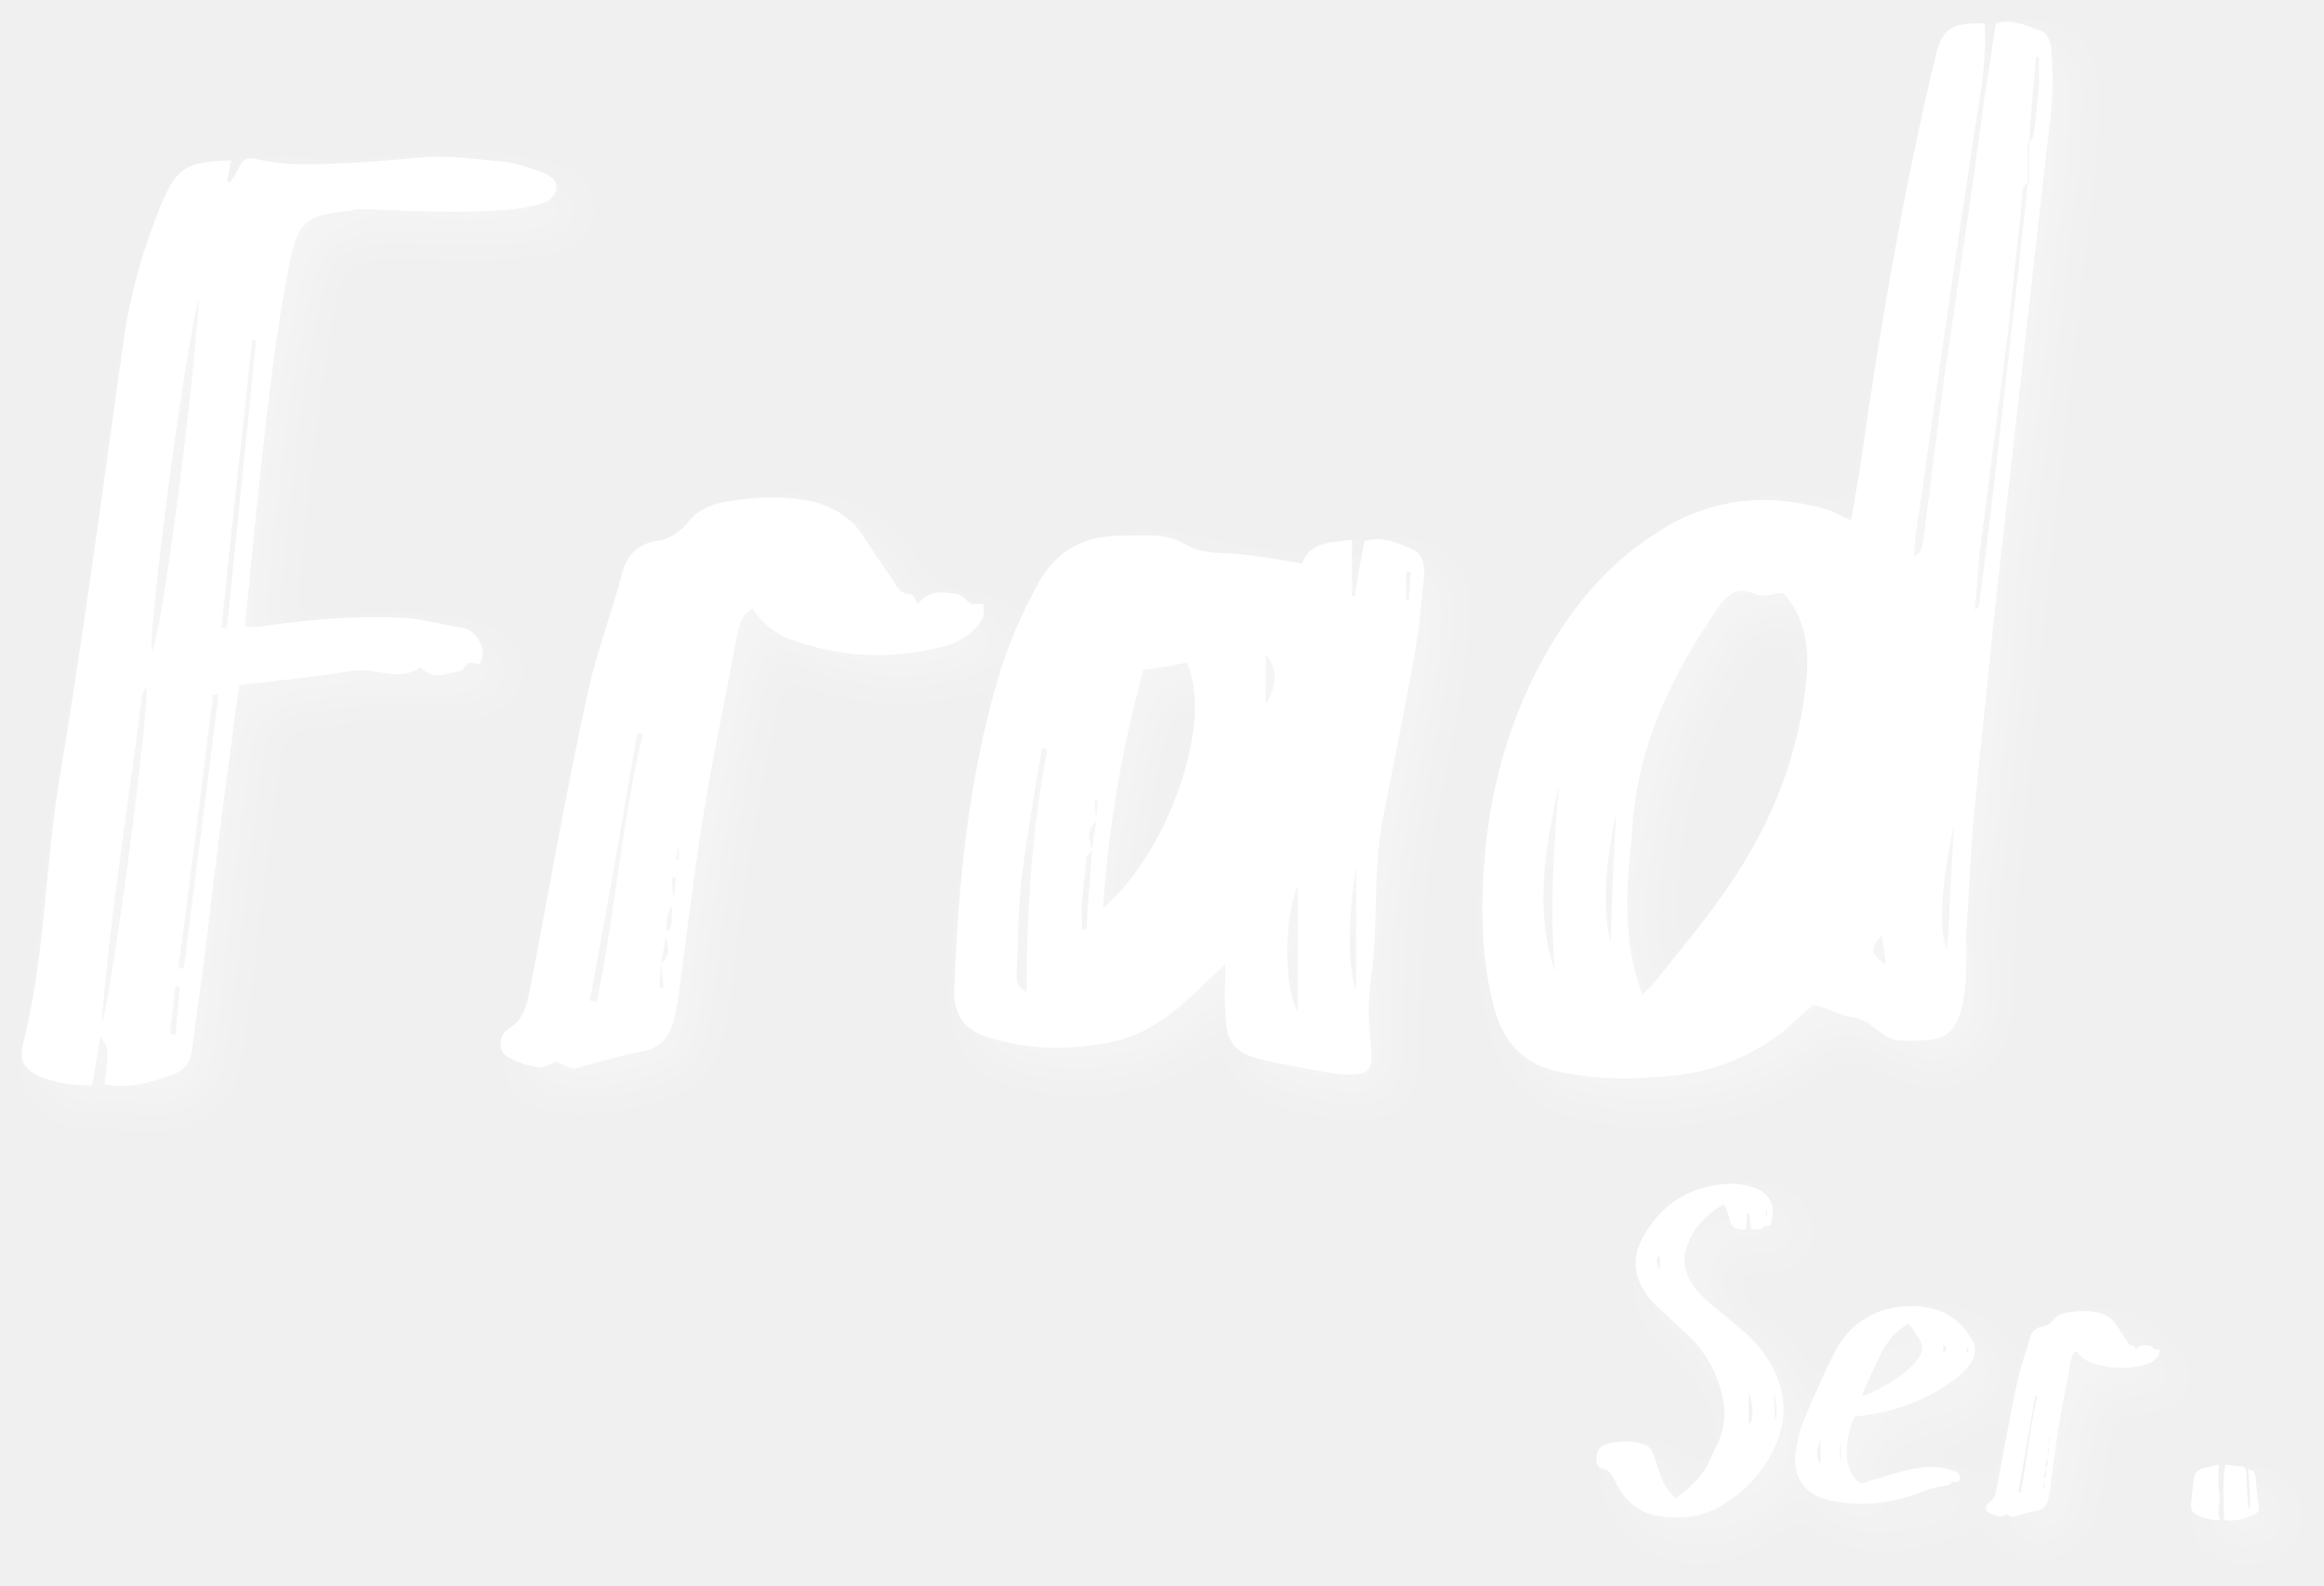
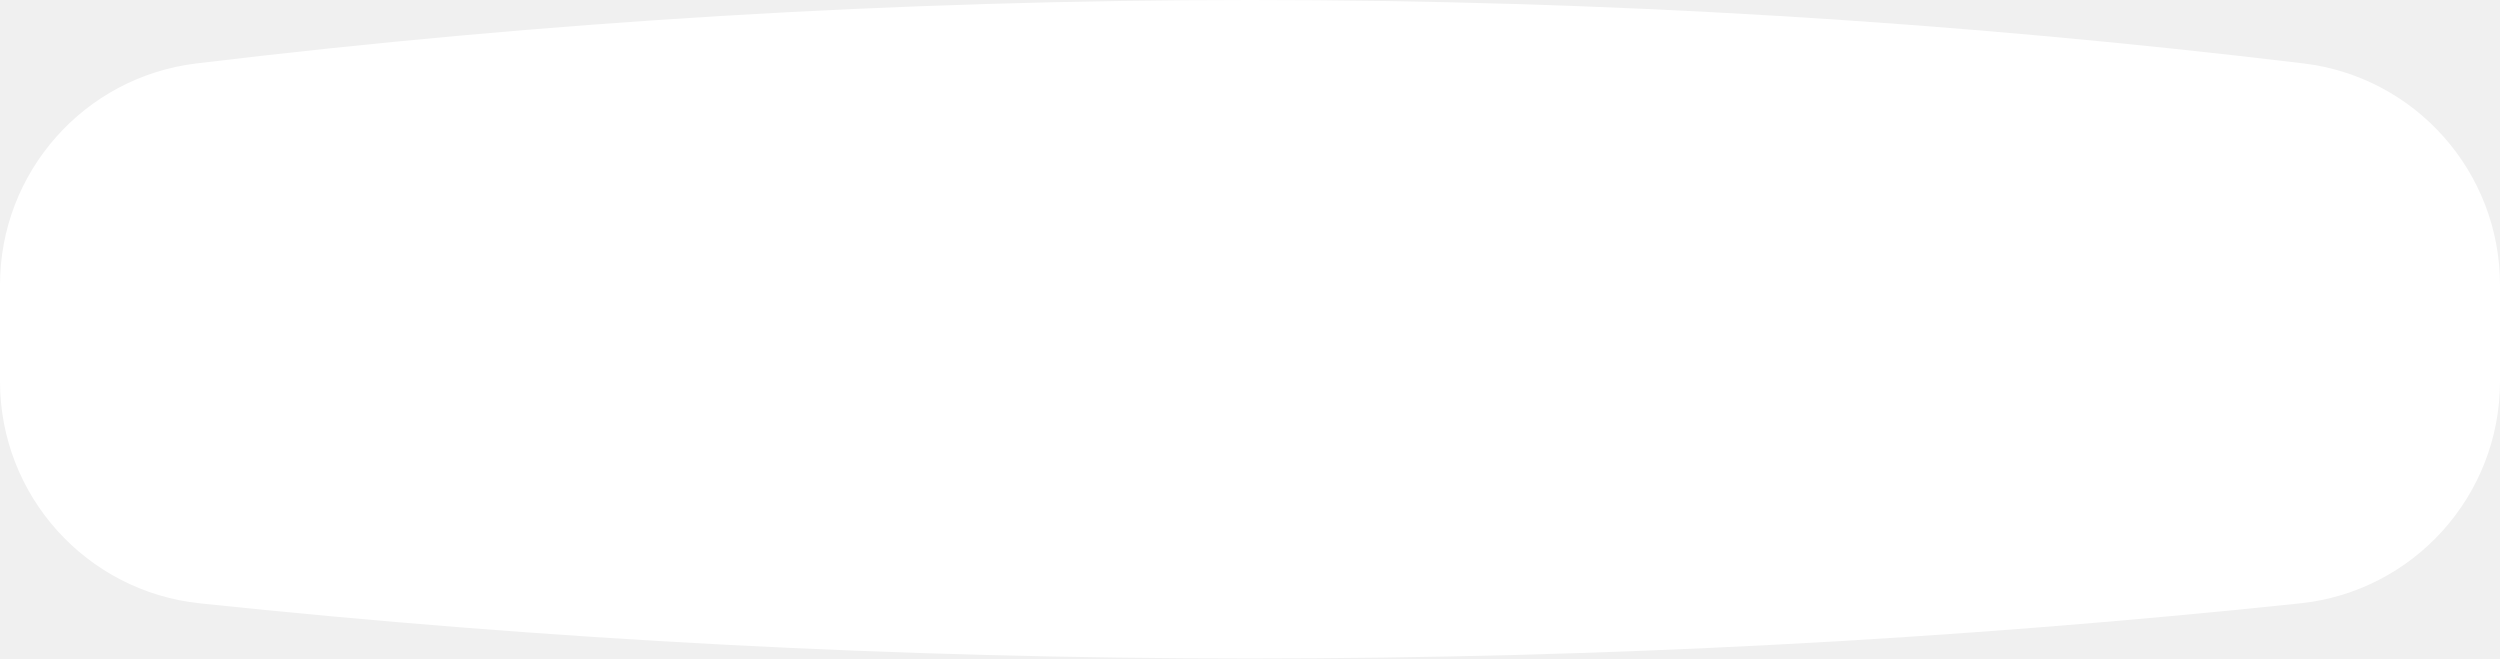
- <svg xmlns="http://www.w3.org/2000/svg" xmlns:xlink="http://www.w3.org/1999/xlink" width="214px" height="146px" viewBox="0 0 214 146" version="1.1">
-   <defs>
-     <path d="M152.308,135.955 C153.503,135.076 154.514,134.149 155.204,132.945 C155.525,132.297 155.801,131.649 156.123,131.001 C157.226,128.731 156.812,126.509 155.847,124.286 C155.295,123.128 154.56,122.017 153.641,121.137 C152.814,120.35 151.986,119.609 151.205,118.868 C150.745,118.451 150.286,118.034 149.918,117.571 C148.401,115.673 148.171,113.774 149.412,111.69 C150.837,109.236 152.951,107.661 155.755,107.152 C157.042,106.921 158.375,106.921 159.616,107.384 C160.903,107.893 161.5,108.958 161.133,110.255 C161.087,110.579 161.133,111.042 160.535,110.857 C160.213,111.366 159.708,111.181 159.248,111.181 C159.202,110.671 159.11,110.208 159.064,109.745 L158.881,109.745 C158.835,110.208 158.835,110.671 158.789,111.135 C158.375,111.273 158.007,111.181 157.64,110.996 C157.456,110.857 157.364,110.579 157.272,110.347 C157.134,109.838 157.042,109.329 156.72,108.865 C154.974,109.931 153.687,111.273 153.181,113.311 C152.951,114.283 153.227,115.21 153.733,116.089 C154.192,116.877 154.882,117.525 155.571,118.127 C156.582,118.914 157.594,119.748 158.559,120.581 C159.524,121.415 160.305,122.341 160.949,123.406 C162.42,125.907 162.695,128.5 161.454,131.186 C160.443,133.409 158.881,135.122 156.858,136.419 C154.882,137.715 152.676,137.993 150.424,137.53 C148.539,137.159 147.39,135.817 146.609,134.149 C146.379,133.733 146.195,133.362 145.643,133.27 C145.184,133.177 145,132.807 145,132.343 C145,131.556 145.368,131.047 146.103,130.908 C147.16,130.676 148.217,130.63 149.274,130.954 C149.78,131.093 150.102,131.417 150.24,131.88 C150.469,132.529 150.653,133.177 150.883,133.779 C151.159,134.613 151.573,135.307 152.308,135.955 Z M159.018,129.009 C159.064,129.056 159.156,129.056 159.202,129.056 C159.524,128.083 159.386,127.157 159.018,126.185 L159.018,129.009 Z M161.316,126.323 C161.638,127.157 161.684,127.991 161.454,128.87 C161.408,128.454 161.408,128.037 161.408,127.62 C161.408,127.203 161.362,126.74 161.316,126.323 Z M150.837,113.496 C150.469,114.006 150.469,114.33 150.837,114.885 L150.837,113.496 Z M160.719,109.421 L160.627,109.421 L160.627,109.977 L160.719,109.977 L160.719,109.421 Z M168.762,128.454 C168.211,129.704 167.981,131.001 168.073,132.297 C168.165,133.038 168.441,133.733 168.946,134.288 C169.222,134.566 169.452,134.613 169.819,134.474 C171.244,134.057 172.623,133.547 174.094,133.27 C175.381,132.992 176.714,132.945 177.955,133.455 C178.46,133.64 178.598,133.918 178.414,134.288 C178.368,134.335 178.322,134.427 178.23,134.427 C178.047,134.566 177.771,134.242 177.587,134.659 C177.541,134.798 177.127,134.751 176.852,134.844 C176.484,134.937 176.024,134.983 175.657,135.122 C173.313,136.048 170.923,136.65 168.395,136.419 C167.613,136.372 166.832,136.233 166.097,136.048 C163.936,135.446 163.109,133.779 163.339,131.788 C163.477,130.815 163.661,129.843 164.028,128.963 C164.902,126.833 165.821,124.749 166.832,122.711 C168.073,120.165 170.141,118.683 172.945,118.312 C173.864,118.22 174.829,118.22 175.749,118.451 C177.357,118.775 178.598,119.748 179.471,121.137 C180.023,121.971 179.977,122.85 179.38,123.638 C179.012,124.147 178.598,124.564 178.093,124.934 C175.519,126.879 172.577,127.991 169.36,128.361 C169.176,128.407 168.992,128.407 168.762,128.454 Z M173.726,119.84 C173.404,120.118 173.175,120.257 172.945,120.396 C172.118,121.091 171.52,121.971 171.06,122.943 C170.555,123.962 170.095,124.981 169.636,126.046 C169.59,126.185 169.544,126.323 169.498,126.509 C169.636,126.462 169.728,126.509 169.773,126.462 C171.336,125.814 172.761,124.981 174.002,123.823 C174.324,123.545 174.554,123.175 174.783,122.85 C175.059,122.387 175.059,121.832 174.783,121.369 C174.462,120.859 174.14,120.396 173.726,119.84 Z M165.637,130.584 C165.361,131.325 165.131,132.066 165.637,132.853 L165.637,130.584 Z M167.521,131.001 C167.475,131.047 167.429,131.047 167.429,131.047 L167.429,132.39 L167.521,132.39 L167.521,131.001 Z M176.898,122.434 C176.989,122.434 177.035,122.48 177.081,122.48 C177.219,122.248 177.311,122.063 176.944,121.832 C176.944,122.109 176.944,122.248 176.898,122.434 Z M179.104,122.526 L179.288,122.526 C179.242,122.387 179.242,122.202 179.242,122.063 L179.104,122.063 L179.104,122.526 Z M182.735,137.437 C182.551,137.484 182.321,137.669 182.137,137.623 C181.77,137.576 181.402,137.437 181.08,137.252 C180.804,137.067 180.804,136.557 181.172,136.326 C181.77,135.955 181.77,135.353 181.907,134.798 C182.505,131.649 183.056,128.454 183.746,125.305 C184.022,123.915 184.573,122.526 184.941,121.091 C185.125,120.581 185.446,120.257 185.998,120.165 C186.412,120.118 186.733,119.933 187.055,119.563 C187.331,119.192 187.745,118.961 188.25,118.868 C189.261,118.683 190.272,118.636 191.284,118.868 C191.927,119.053 192.433,119.377 192.8,119.887 C193.168,120.442 193.49,120.952 193.858,121.461 C193.995,121.693 194.087,121.924 194.455,121.924 C194.501,121.924 194.593,122.109 194.685,122.248 C195.007,121.785 195.512,121.832 196.018,121.924 C196.156,121.971 196.248,122.109 196.431,122.248 L196.845,122.248 C196.845,122.387 196.891,122.619 196.799,122.758 C196.707,122.943 196.523,123.128 196.339,123.267 C196.156,123.406 195.972,123.499 195.742,123.591 C194.041,124.101 192.341,124.054 190.686,123.499 C190.089,123.313 189.537,122.943 189.215,122.387 C188.848,122.573 188.802,122.943 188.71,123.221 C188.342,125.305 187.882,127.342 187.561,129.426 C187.239,131.464 187.009,133.455 186.733,135.492 C186.733,135.539 186.687,135.585 186.687,135.631 C186.596,136.372 186.366,136.974 185.492,137.113 C184.757,137.252 184.022,137.484 183.332,137.669 C183.148,137.669 182.965,137.53 182.735,137.437 Z M186.617,132.052 C186.643,131.824 186.65,131.59 186.687,131.325 L186.55,131.325 C186.55,131.59 186.58,131.824 186.617,132.052 L186.617,132.052 Z M186.35,133.293 C186.301,133.616 186.223,133.906 186.182,134.196 C186.182,134.474 186.136,134.705 186.136,134.983 L186.274,134.983 C186.228,134.705 186.228,134.427 186.182,134.196 C186.511,133.906 186.435,133.616 186.35,133.293 L186.35,133.293 Z M186.366,133.145 C186.644,132.926 186.492,132.574 186.571,132.278 C186.505,132.348 186.446,132.426 186.412,132.529 C186.368,132.749 186.366,132.928 186.366,133.145 L186.366,133.145 Z M185.584,126.555 L185.401,126.555 C184.895,129.519 184.389,132.436 183.838,135.4 C183.93,135.446 183.976,135.446 184.068,135.446 C184.665,132.529 184.895,129.519 185.584,126.555 Z M186.687,130.723 C186.733,130.723 186.779,130.723 186.779,130.769 L186.779,130.352 L186.733,130.352 C186.733,130.491 186.687,130.63 186.687,130.723 Z M205.026,133.27 C205.072,133.733 205.072,134.103 205.118,134.52 C205.118,134.89 205.164,135.307 205.164,135.724 C205.164,136.094 205.394,136.465 205.026,136.928 C204.934,135.724 204.888,134.705 204.842,133.64 C204.842,133.362 204.796,133.084 204.475,133.038 C203.969,132.992 203.464,132.945 202.912,132.853 C202.59,134.566 202.82,136.233 202.774,137.9 C202.866,137.9 202.958,137.993 203.004,137.993 C203.923,138.039 204.75,137.854 205.532,137.484 C205.9,137.345 206.037,137.021 205.991,136.604 C205.854,135.77 205.762,134.89 205.716,134.011 C205.67,133.64 205.532,133.409 205.026,133.27 Z M202.315,132.853 C201.809,132.992 201.257,133.084 200.752,133.223 C200.384,133.362 200.108,133.594 200.062,133.964 C199.924,134.844 199.833,135.724 199.741,136.604 C199.741,136.928 199.879,137.252 200.2,137.437 C200.89,137.808 201.625,137.993 202.406,137.947 C202.131,137.113 202.452,136.28 202.36,135.492 C202.223,134.659 202.315,133.825 202.315,132.853 Z" id="path-1" />
-     <filter x="-8.2%" y="-16.1%" width="123.0%" height="145.2%" filterUnits="objectBoundingBox" id="filter-2">
-       <feOffset dx="2" dy="2" in="SourceAlpha" result="shadowOffsetOuter1" />
-       <feGaussianBlur stdDeviation="2" in="shadowOffsetOuter1" result="shadowBlurOuter1" />
-       <feColorMatrix values="0 0 0 0 1   0 0 0 0 1   0 0 0 0 1  0 0 0 0.33 0" type="matrix" in="shadowBlurOuter1" />
-     </filter>
-     <path d="M19.283,12.76 C19.155,13.531 19.027,14.045 18.899,14.688 C19.027,14.688 19.027,14.688 19.155,14.816 C19.283,14.559 19.539,14.302 19.667,14.045 C20.435,12.503 20.563,12.375 22.1,12.76 C24.661,13.274 27.222,13.146 29.783,13.017 C38.235,12.632 35.93,11.99 44.381,12.889 C45.662,13.017 46.942,13.531 48.095,13.917 C49.503,14.559 49.631,15.587 48.479,16.486 C45.406,18.156 33.497,17.257 31.192,17.257 C30.936,17.257 30.68,17.257 30.423,17.386 C26.326,17.771 25.429,18.285 24.661,22.268 C23.765,26.765 23.124,31.39 22.612,35.887 C21.844,42.439 21.204,48.991 20.563,55.672 C21.076,55.672 21.588,55.801 22.1,55.672 C26.454,55.03 30.936,54.644 35.417,54.901 C37.082,55.03 38.875,55.544 40.54,55.801 C41.692,56.058 42.204,56.829 42.46,57.985 C42.46,58.37 42.332,58.756 42.204,59.141 C41.82,59.141 41.436,59.013 41.18,59.013 C40.796,59.27 40.668,59.784 40.283,59.784 C39.131,60.041 37.979,60.554 36.954,59.655 C36.826,59.527 36.698,59.398 36.57,59.527 C34.649,60.811 32.472,59.398 30.423,59.784 C27.094,60.297 23.637,60.683 20.051,61.068 C19.795,62.739 19.539,64.152 19.411,65.694 C18.515,72.118 17.746,78.541 16.978,84.965 C16.594,88.177 16.081,91.389 15.697,94.601 C15.569,95.886 14.929,96.657 13.648,97.042 C11.728,97.685 9.807,98.327 7.63,97.813 C7.758,96.785 7.886,95.758 7.886,94.73 C7.886,94.344 7.502,93.83 7.246,93.445 C6.99,94.987 6.734,96.4 6.478,97.942 C4.557,97.942 3.02,97.685 1.483,97.042 C0.203,96.4 -0.181,95.629 0.075,94.344 C2.124,86.379 2.124,78.156 3.404,70.19 C5.709,56.443 7.502,42.696 9.423,29.077 C10.063,24.837 11.215,20.726 12.88,16.743 C14.289,13.403 15.185,12.889 19.283,12.76 Z M11.472,61.068 C11.344,61.582 11.087,61.839 11.087,62.096 C9.807,72.118 8.142,82.139 7.374,92.16 C8.142,90.618 11.856,62.996 11.472,61.068 Z M16.338,25.48 C15.185,28.949 11.6,55.929 11.984,57.985 C12.88,56.443 15.697,34.987 16.338,25.48 Z M18.386,55.801 L18.899,55.801 C19.795,46.936 20.691,38.199 21.588,29.334 L21.204,29.334 C20.307,38.071 19.283,46.936 18.386,55.801 Z M18.13,61.968 L17.618,61.968 C16.594,70.319 15.569,78.67 14.417,87.15 L14.929,87.15 C15.953,78.798 17.106,70.319 18.13,61.968 Z M13.648,93.188 C13.777,93.188 13.905,93.188 14.161,93.316 C14.289,91.775 14.417,90.361 14.545,88.948 C14.417,88.948 14.289,88.82 14.161,88.82 C14.033,90.361 13.777,91.775 13.648,93.188 Z M49.247,95.758 C48.735,95.886 48.095,96.4 47.582,96.272 C46.558,96.143 45.534,95.758 44.637,95.244 C43.869,94.73 43.869,93.316 44.893,92.674 C46.558,91.646 46.558,89.976 46.942,88.434 C48.607,79.698 50.144,70.833 52.064,62.096 C52.833,58.242 54.369,54.387 55.394,50.405 C55.906,48.991 56.802,48.092 58.339,47.835 C59.491,47.707 60.388,47.193 61.284,46.165 C62.052,45.137 63.205,44.495 64.614,44.238 C67.431,43.724 70.248,43.595 73.065,44.238 C74.858,44.752 76.266,45.651 77.291,47.064 C78.315,48.606 79.212,50.019 80.236,51.432 C80.62,52.075 80.876,52.717 81.901,52.717 C82.029,52.717 82.285,53.231 82.541,53.617 C83.437,52.332 84.846,52.46 86.254,52.717 C86.639,52.846 86.895,53.231 87.407,53.617 L88.559,53.617 C88.559,54.002 88.687,54.644 88.431,55.03 C88.175,55.544 87.663,56.058 87.151,56.443 C86.639,56.829 86.126,57.086 85.486,57.342 C80.748,58.756 76.01,58.627 71.4,57.086 C69.736,56.572 68.199,55.544 67.303,54.002 C66.278,54.516 66.15,55.544 65.894,56.315 C64.87,62.096 63.589,67.749 62.693,73.531 C61.796,79.184 61.156,84.708 60.388,90.361 C60.388,90.49 60.26,90.618 60.26,90.747 C60.004,92.803 59.363,94.473 56.93,94.858 C54.882,95.244 52.833,95.886 50.912,96.4 C50.4,96.4 49.887,96.015 49.247,95.758 Z M60.062,80.817 C60.136,80.183 60.155,79.534 60.26,78.798 L59.876,78.798 C59.876,79.534 59.961,80.183 60.062,80.817 L60.062,80.817 Z M59.319,84.259 C59.183,85.155 58.966,85.96 58.851,86.764 C58.851,87.535 58.723,88.177 58.723,88.948 L59.107,88.948 C58.979,88.177 58.979,87.406 58.851,86.764 C59.767,85.96 59.557,85.155 59.319,84.259 L59.319,84.259 Z M59.363,83.848 C60.14,83.242 59.716,82.264 59.934,81.442 C59.751,81.639 59.586,81.854 59.491,82.139 C59.369,82.751 59.364,83.247 59.363,83.848 L59.363,83.848 Z M57.186,65.565 L56.674,65.565 C55.266,73.788 53.857,81.882 52.32,90.105 C52.577,90.233 52.705,90.233 52.961,90.233 C54.625,82.139 55.266,73.788 57.186,65.565 Z M60.26,77.128 C60.388,77.128 60.516,77.128 60.516,77.257 L60.516,76.1 L60.388,76.1 C60.388,76.486 60.26,76.871 60.26,77.128 Z M117.883,49.891 C118.652,47.835 120.573,47.964 122.493,47.707 L122.493,52.846 C122.493,52.846 122.621,52.846 122.749,52.974 C123.006,51.304 123.262,49.634 123.646,47.835 C125.183,47.321 126.719,47.964 128.128,48.606 C129.024,48.991 129.152,50.019 129.152,50.919 C128.896,53.103 128.768,55.287 128.384,57.471 C127.487,62.867 126.335,68.135 125.311,73.531 C124.414,78.284 124.926,83.038 124.286,87.792 C122.878,96.785 128.64,98.584 114.426,95.629 C111.609,94.987 110.841,93.959 110.841,91.004 C110.713,89.719 110.841,88.434 110.841,86.764 C109.944,87.663 109.176,88.306 108.536,88.948 C106.231,91.132 103.926,93.06 100.852,93.83 C96.883,94.73 93.041,94.73 89.2,93.573 C86.767,92.931 85.742,91.389 85.87,88.948 C86.254,79.441 87.151,69.933 89.84,60.683 C90.736,57.471 92.145,54.387 93.682,51.561 C95.474,48.477 98.035,47.321 101.365,47.321 C103.414,47.321 105.334,47.064 107.127,48.092 C108.536,48.991 110.072,48.863 111.609,48.991 C113.658,49.12 115.579,49.505 117.883,49.891 Z M98.932,73.659 C98.035,74.43 98.291,75.329 98.548,76.229 C98.419,76.486 98.035,76.743 98.035,77 L97.651,80.854 C97.523,81.753 97.651,82.653 97.651,83.552 L98.035,83.552 C98.163,81.111 98.419,78.67 98.548,76.229 C98.676,75.329 98.804,74.43 98.932,73.659 C98.932,73.017 99.06,72.374 99.06,71.732 L98.804,71.732 C98.804,72.374 98.932,73.017 98.932,73.659 Z M99.572,81.625 C105.718,76.357 109.816,64.152 107.255,59.013 C105.975,59.27 104.694,59.527 103.285,59.655 C101.365,66.721 100.084,73.916 99.572,81.625 Z M94.45,66.978 C94.322,66.978 94.066,66.85 93.938,66.85 C93.297,70.704 92.657,74.43 92.145,78.284 C91.761,81.24 91.761,84.323 91.633,87.278 C91.633,87.92 91.377,88.82 92.529,89.334 C92.529,81.753 93.041,74.302 94.45,66.978 Z M117.499,91.132 L117.499,79.569 C116.219,82.396 116.219,89.077 117.499,91.132 Z M122.878,89.205 L122.878,77.771 C122.237,81.882 121.981,86.636 122.878,89.205 Z M114.554,62.867 C115.45,61.325 115.835,59.784 114.554,58.242 L114.554,62.867 Z M127.872,50.662 L127.487,50.662 L127.487,53.231 L127.744,53.231 C127.744,52.46 127.872,51.561 127.872,50.662 Z M165.007,90.49 C164.239,91.132 163.47,91.775 162.702,92.546 C159.629,95.115 156.043,96.657 152.074,97.042 C148.488,97.428 145.031,97.428 141.445,96.657 C138.5,96.015 136.579,94.216 135.683,91.132 C134.658,87.535 134.402,83.809 134.53,80.083 C134.786,71.604 136.835,63.766 141.317,56.572 C143.75,52.717 146.695,49.505 150.537,47.064 C155.403,43.852 160.653,43.338 166.159,44.88 C166.928,45.137 167.568,45.522 168.464,45.908 C168.72,44.366 168.977,42.824 169.233,41.411 C171.025,28.692 173.202,15.972 176.148,3.51 C176.788,0.683 177.556,0.041 180.757,0.169 C181.014,4.409 179.989,8.392 179.477,12.375 C177.812,23.296 176.276,34.088 174.739,45.009 C174.483,46.293 174.355,47.707 174.227,49.248 C175.123,48.863 174.995,48.092 175.123,47.578 C175.763,42.567 176.404,37.557 177.044,32.675 C178.324,24.067 179.605,15.458 180.757,6.85 C181.142,4.666 181.398,2.482 181.782,0.169 C183.318,-0.344 184.727,0.426 186.136,0.94 C186.52,1.069 186.904,2.097 186.904,2.611 C187.032,4.409 187.032,6.208 186.904,7.878 L181.526,55.672 C181.014,61.197 180.373,66.593 179.861,72.118 C179.477,75.843 179.349,79.698 179.093,83.552 C178.965,84.195 179.093,84.837 179.093,85.479 C179.093,94.087 177.172,93.83 173.33,93.83 C171.025,93.83 170.769,92.032 168.592,91.646 C167.44,91.518 166.416,90.875 165.007,90.49 Z M184.722,14.868 C184.102,15.152 184.215,15.747 184.215,16.229 C183.831,20.212 183.318,24.195 182.934,28.306 C182.038,35.244 181.142,42.31 180.245,49.377 C180.117,50.919 179.989,52.589 179.861,54.131 C180.117,54.002 180.245,53.874 180.245,53.617 C180.885,48.734 181.526,43.724 182.038,38.842 C182.678,33.574 183.19,28.435 183.831,23.167 C184.085,20.486 184.466,17.677 184.722,14.868 L184.722,14.868 Z M184.862,11.082 C185.066,10.871 185.239,10.659 185.239,10.448 C185.495,8.906 185.623,7.364 185.751,5.823 L185.751,3.253 L185.495,3.253 C185.244,5.905 184.992,8.434 184.862,11.082 L184.862,11.082 Z M184.722,14.868 C184.763,14.849 184.807,14.832 184.855,14.816 L184.855,11.219 C184.857,11.173 184.859,11.128 184.862,11.082 C184.818,11.128 184.772,11.173 184.727,11.219 L184.727,14.816 C184.725,14.833 184.724,14.851 184.722,14.868 L184.722,14.868 Z M162.19,52.589 C161.165,52.717 160.269,52.974 159.629,52.717 C157.964,51.946 157.068,52.717 156.171,54.002 C152.074,59.912 149,66.208 148.36,73.531 C148.232,75.972 147.848,78.413 147.848,80.983 C147.848,83.809 148.104,86.636 149.256,89.591 C149.641,89.077 150.025,88.948 150.153,88.691 C152.586,85.608 155.019,82.781 157.196,79.569 C161.165,73.788 163.726,67.364 164.367,60.297 C164.623,57.471 164.111,54.644 162.19,52.589 Z M141.189,87.535 C140.677,81.753 141.061,75.972 141.573,70.19 C140.293,75.972 139.268,81.753 141.189,87.535 Z M177.94,73.916 C176.66,79.698 176.532,83.938 177.3,85.479 C177.556,81.496 177.684,77.771 177.94,73.916 Z M146.311,84.837 C146.439,80.854 146.567,76.871 146.823,72.76 C146.055,76.743 145.415,80.726 146.311,84.837 Z M171.282,84.066 C170.129,85.479 170.257,85.736 171.666,86.893 C171.538,85.865 171.41,84.965 171.282,84.066 Z" id="path-3" />
-     <filter x="-2.7%" y="-5.1%" width="107.5%" height="114.3%" filterUnits="objectBoundingBox" id="filter-4">
-       <feOffset dx="2" dy="2" in="SourceAlpha" result="shadowOffsetOuter1" />
-       <feGaussianBlur stdDeviation="2" in="shadowOffsetOuter1" result="shadowBlurOuter1" />
-       <feColorMatrix values="0 0 0 0 1   0 0 0 0 1   0 0 0 0 1  0 0 0 0.33 0" type="matrix" in="shadowBlurOuter1" />
-     </filter>
-   </defs>
-   <g id="Page-1" stroke="none" stroke-width="1" fill="none" fill-rule="evenodd">
-     <g id="Desktop" transform="translate(-417, -409)">
-       <g id="Logo" transform="translate(373, 377)">
-         <g id="FradSer" transform="translate(46, 34)">
-           <g id="Ser.">
-             <use fill="black" fill-opacity="1" filter="url(#filter-2)" xlink:href="#path-1" />
-             <use fill="#FFFFFF" fill-rule="evenodd" xlink:href="#path-1" />
-           </g>
-           <g id="Frad">
-             <use fill="black" fill-opacity="1" filter="url(#filter-4)" xlink:href="#path-3" />
-             <use fill="#FFFFFF" fill-rule="evenodd" xlink:href="#path-3" />
-           </g>
-         </g>
-       </g>
-     </g>
-   </g>
+ <svg xmlns="http://www.w3.org/2000/svg" width="224" height="59" viewBox="0 0 224 59">
+   <path d="M17.61 5.682A788.972 788.972 0 0 1 112 0c31.464 0 62.927 1.894 94.39 5.682C216.44 6.892 224 15.418 224 25.54v8.63c0 10.237-7.73 18.822-17.911 19.89A900.323 900.323 0 0 1 112 59a900.323 900.323 0 0 1-94.089-4.94C7.731 52.99 0 44.406 0 34.17v-8.631C0 15.418 7.56 6.892 17.61 5.682z" fill="#FFF" fill-rule="evenodd" />
</svg>
